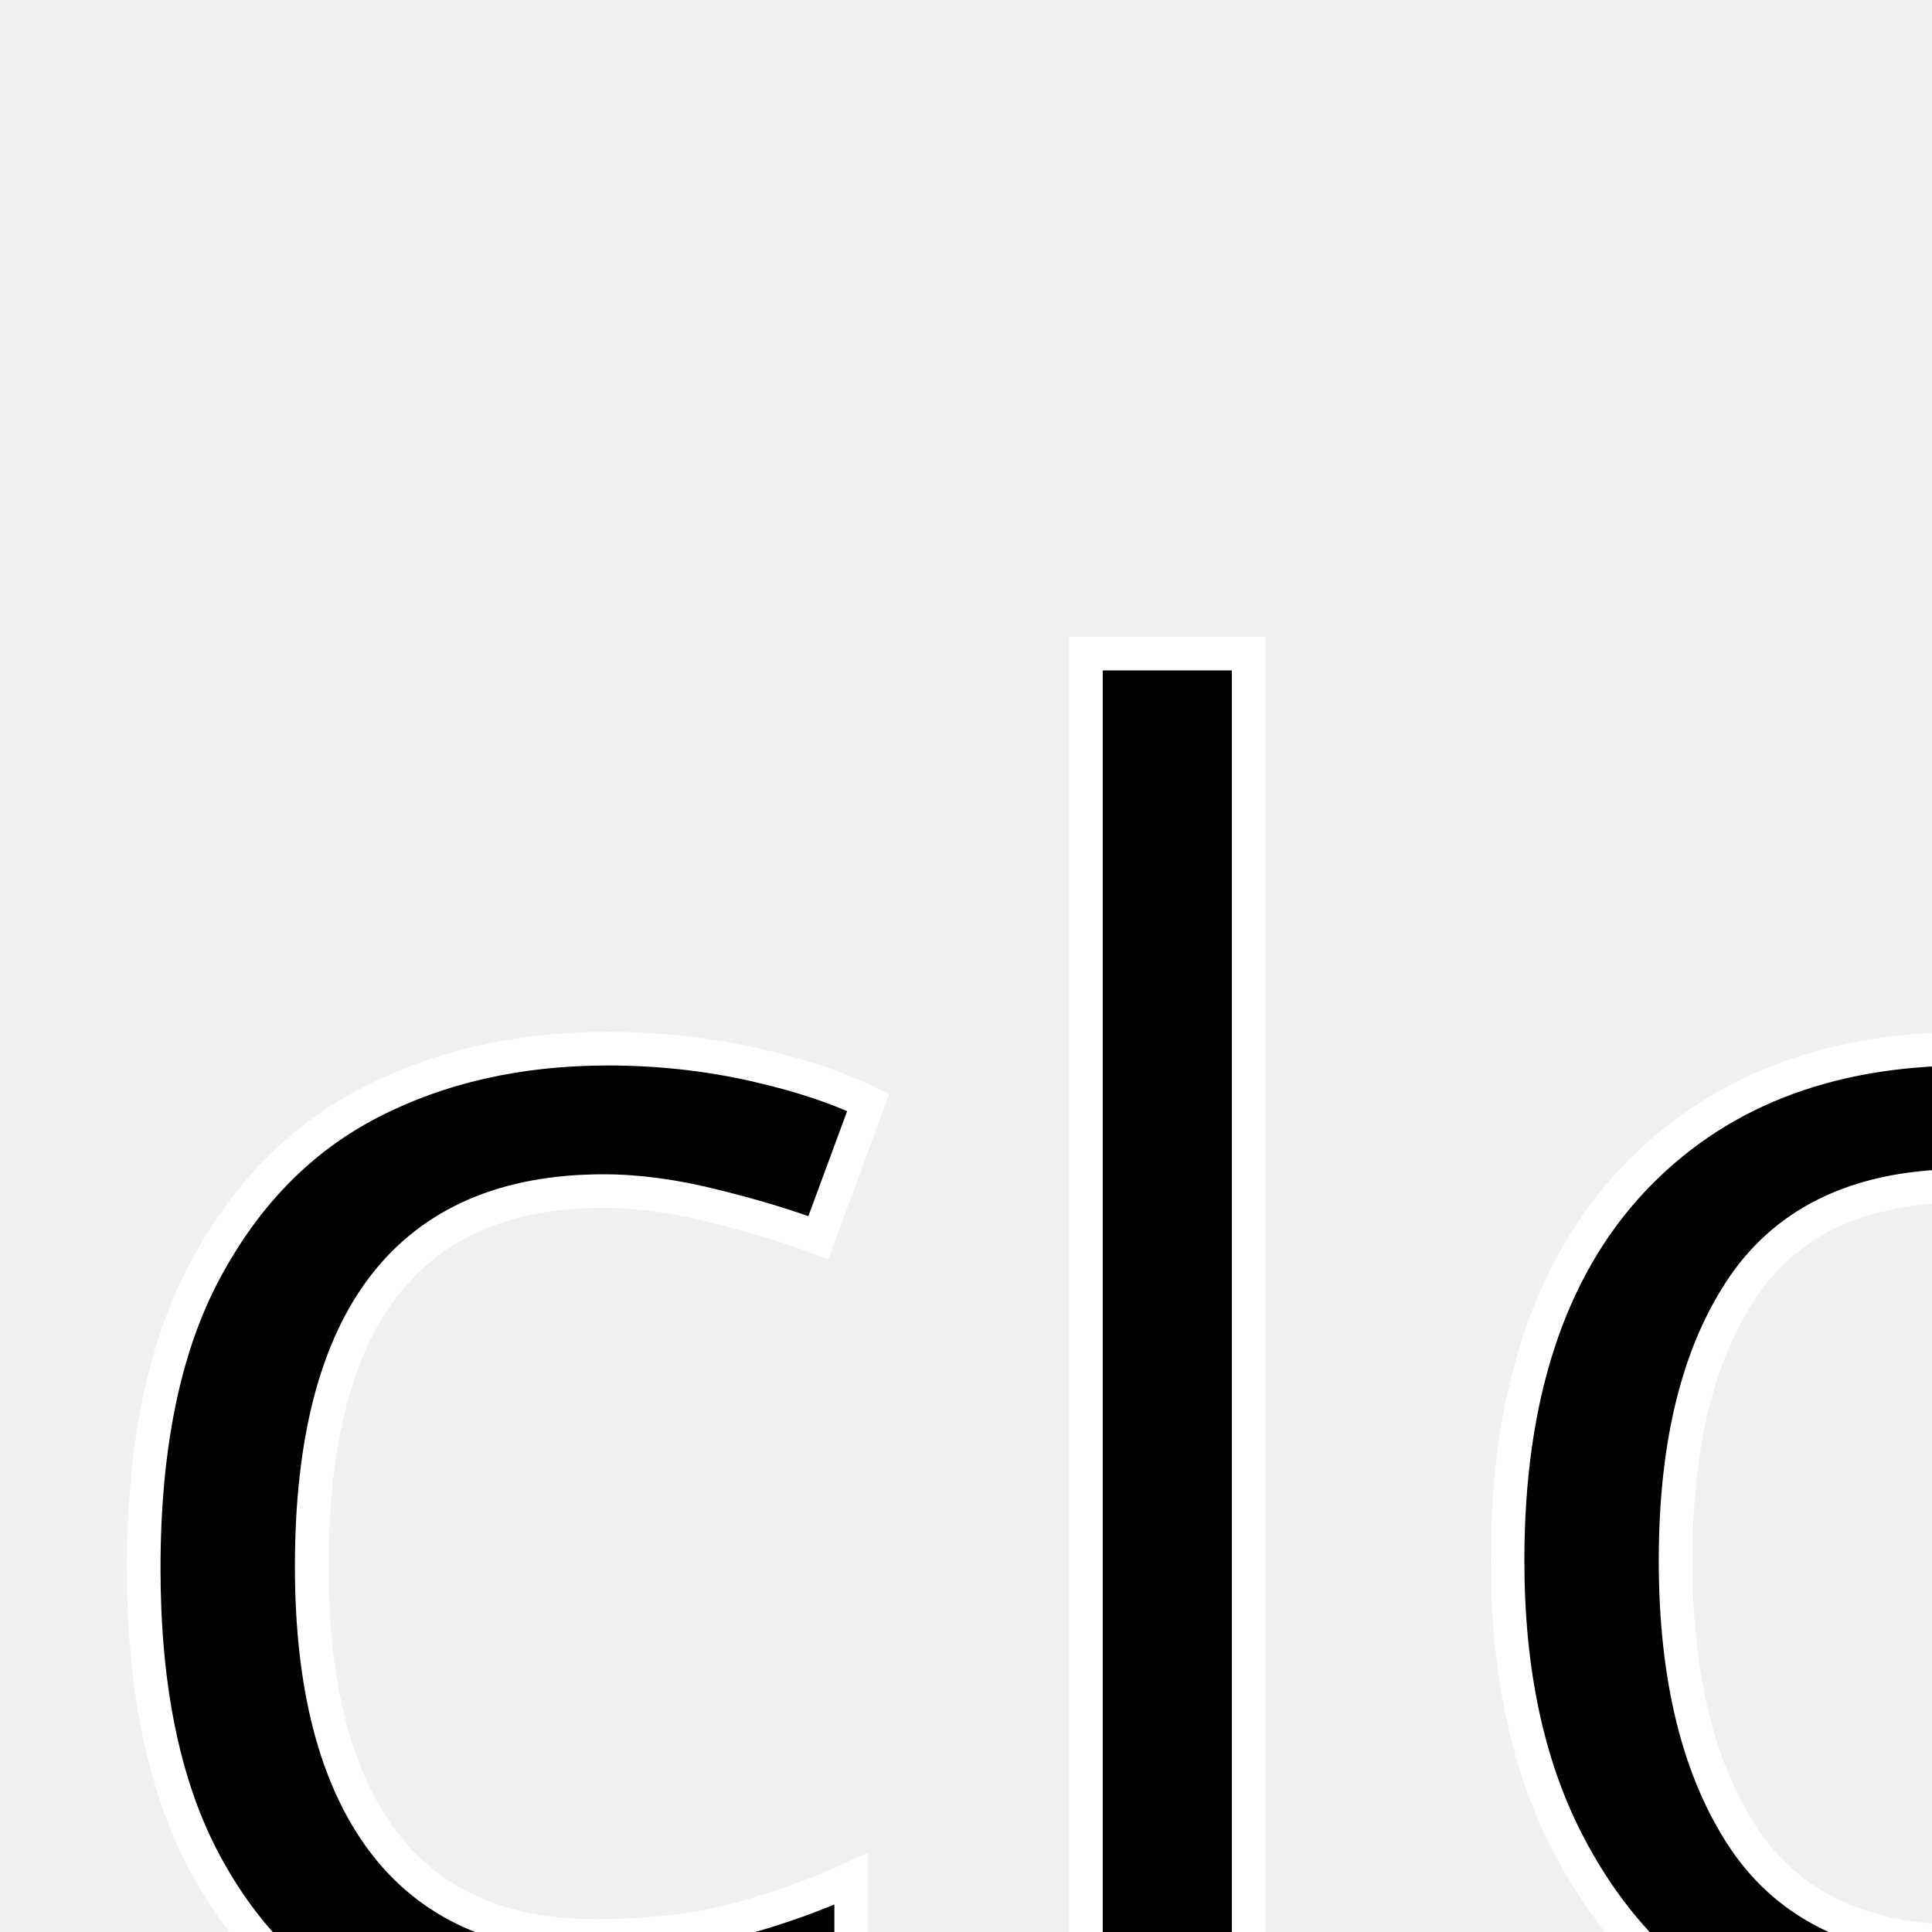
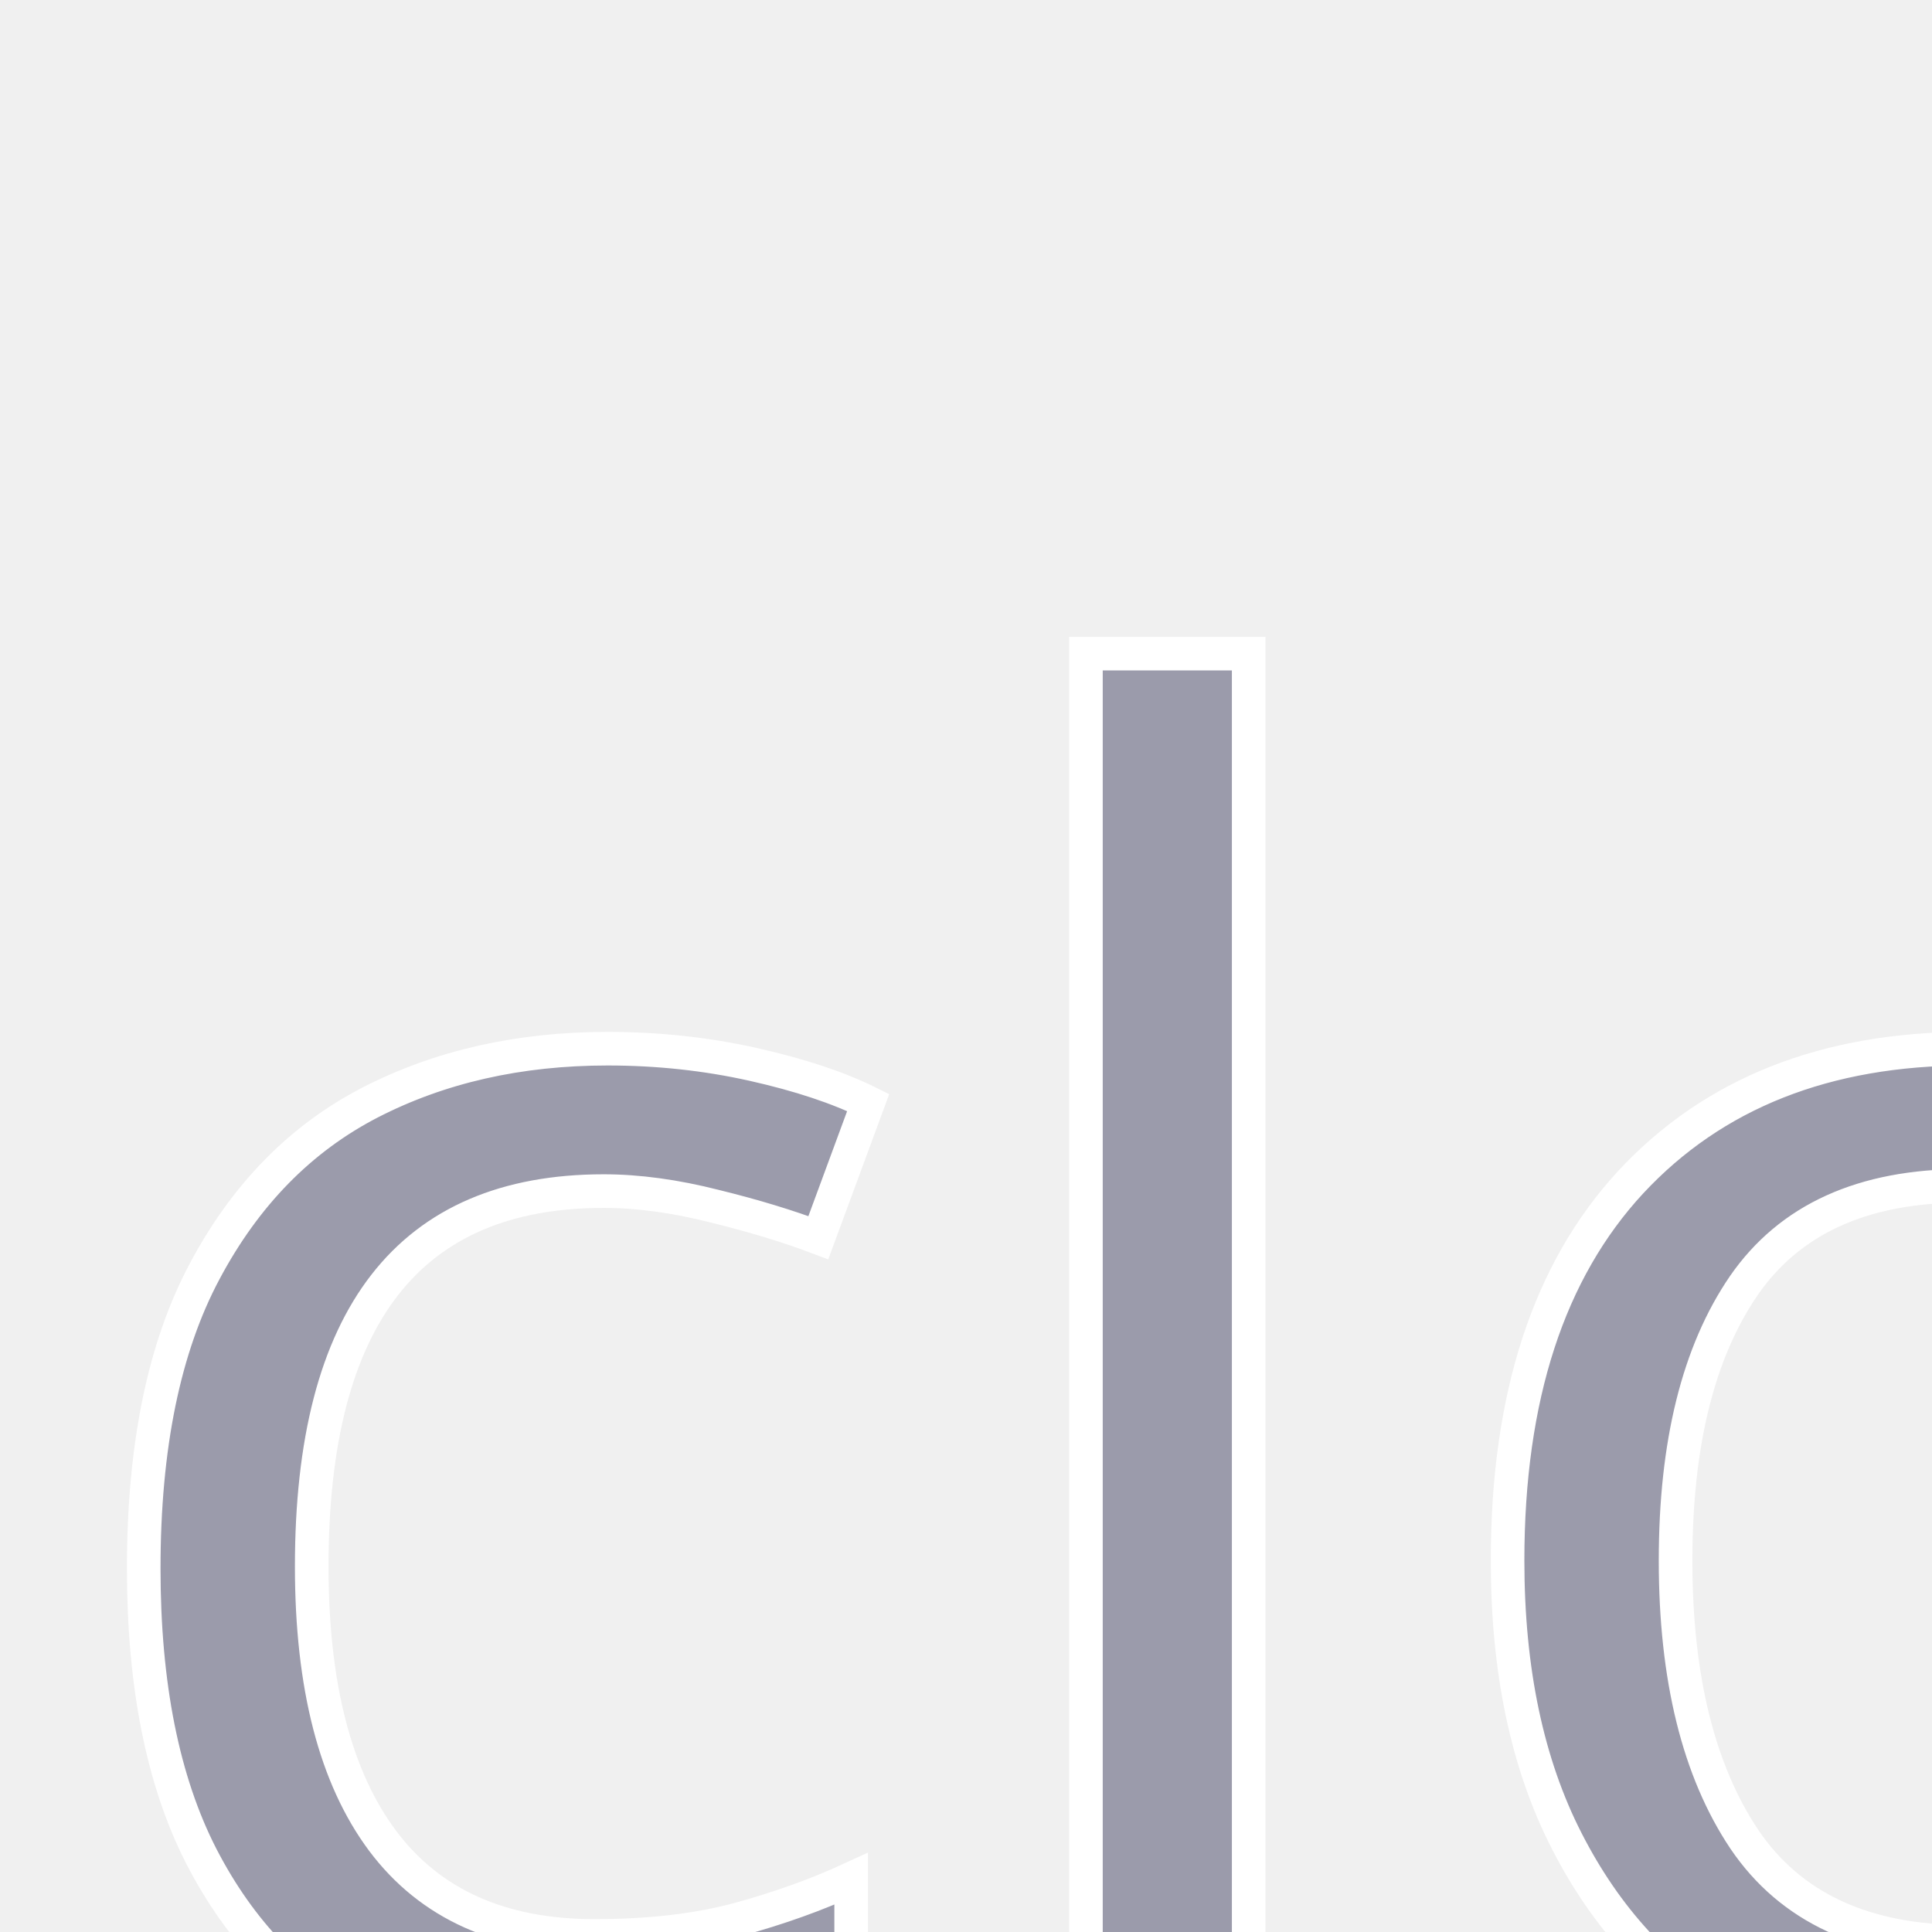
<svg xmlns="http://www.w3.org/2000/svg" width="46px" height="46px" viewBox="0 0 46 46" version="1.1">
  <defs />
  <g id="Page-1" stroke="none" stroke-width="1" fill="none" fill-rule="evenodd" font-weight="normal" font-family="SSGlyphish-Outlined, SS Glyphish" line-spacing="53" font-size="44">
-     <g id="-Transaction-icons" transform="translate(-139, -849)" stroke="#FFFFFF" stroke-width="0.8" fill="#000000">
+     <g id="-Transaction-icons" transform="translate(-139, -849)" stroke="#FFFFFF" stroke-width="0.8" fill="#9B9BAB">
      <g id="clock" transform="translate(140, 851)">
        <text>
          <tspan x="0" y="47">clock</tspan>
        </text>
      </g>
    </g>
  </g>
</svg>
